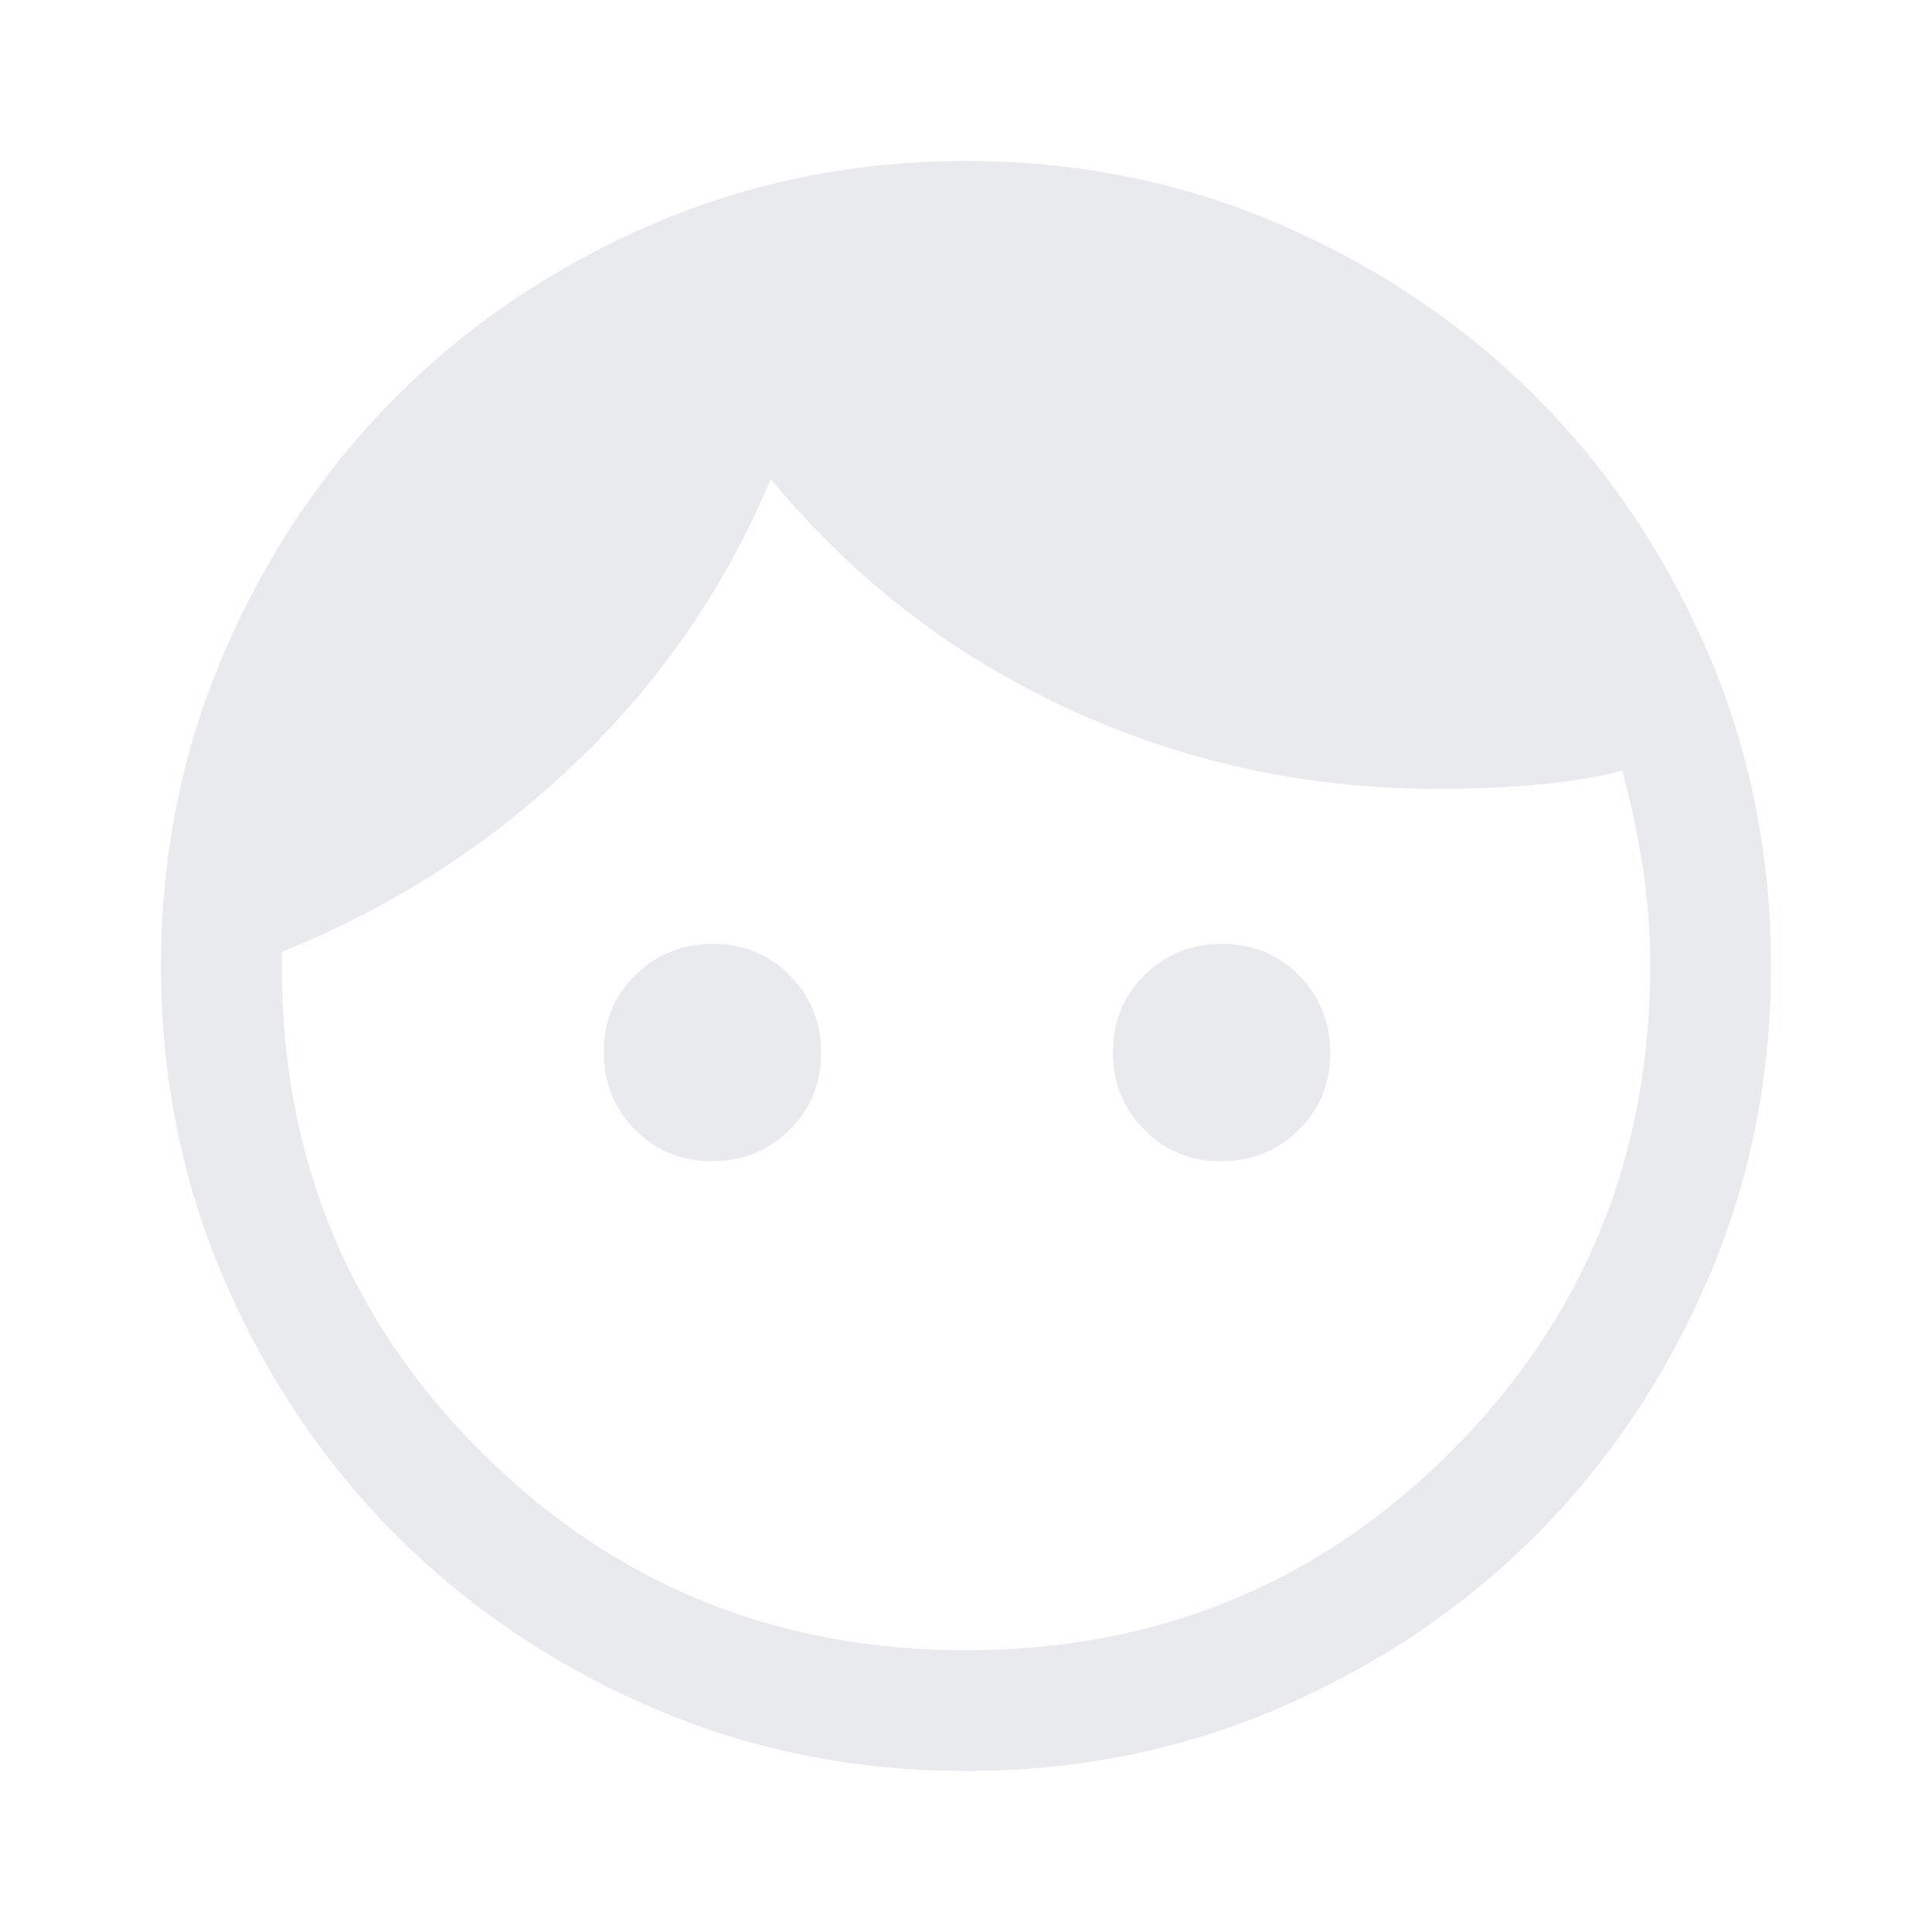
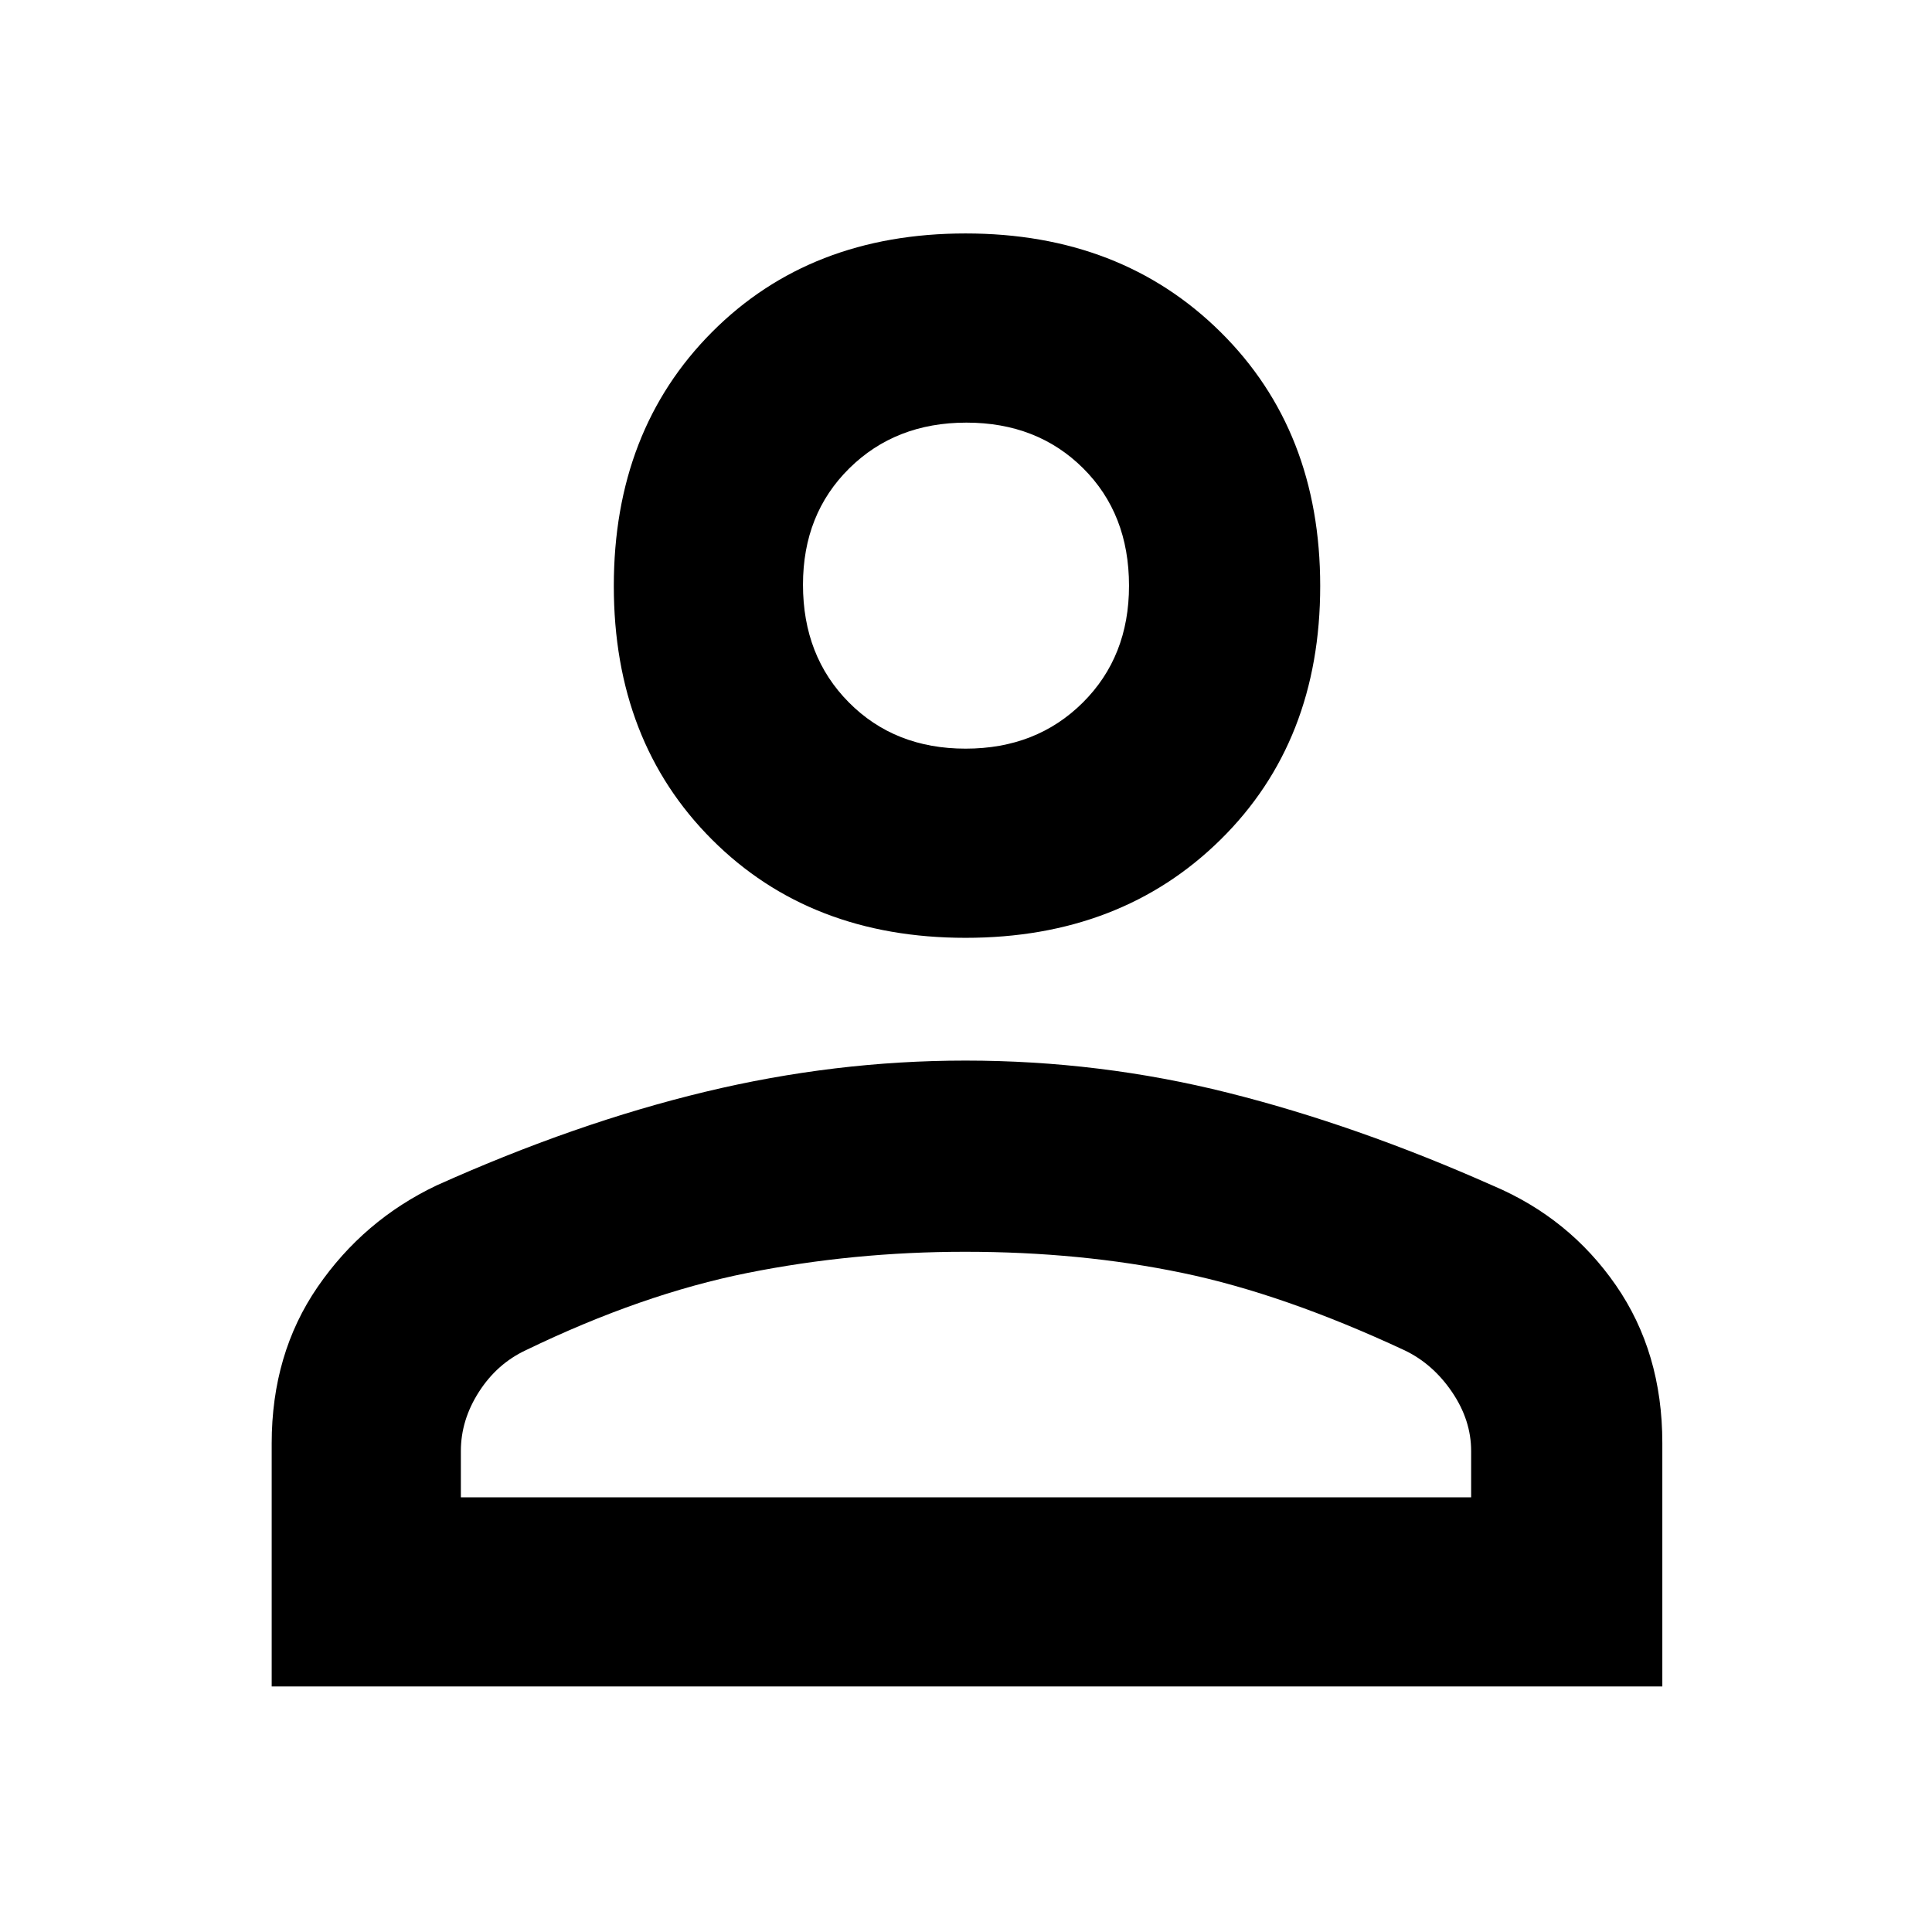
- <svg xmlns="http://www.w3.org/2000/svg" height="48px" viewBox="0 -960 960 960" width="48px" fill="#e8eaed">
-   <path d="M353.77-383q-22.77 0-38.27-15.73-15.5-15.72-15.5-38.5 0-22.77 15.73-38.27 15.72-15.5 38.5-15.5 22.77 0 38.27 15.73 15.5 15.72 15.5 38.5 0 22.77-15.73 38.27-15.72 15.5-38.5 15.5Zm253 0q-22.77 0-38.27-15.73-15.5-15.72-15.5-38.5 0-22.77 15.73-38.27 15.72-15.5 38.5-15.5 22.77 0 38.27 15.73 15.5 15.72 15.5 38.5 0 22.77-15.73 38.27-15.72 15.5-38.5 15.5ZM480-140q142.38 0 241.19-98.95T820-480.47q0-25.53-4-50.53t-10-46q-20 5-43.26 7-23.26 2-48.74 2-97.11 0-183.56-40Q444-648 383-722q-34 81-97.5 141.5T140-487v7q0 142.37 98.81 241.19Q337.63-140 480-140Zm0 60q-83 0-156-31.5T197-197q-54-54-85.5-127T80-480q0-83 31.5-156T197-763q54-54 127-85.5T480-880q83 0 156 31.5T763-763q54 54 85.5 127T880-480q0 83-31.5 156T763-197q-54 54-127 85.5T480-80Z" />
+ <svg xmlns="http://www.w3.org/2000/svg" height="48px" viewBox="0 -960 960 960" width="48px" fill="#000000">
+   <path d="M479.8-494q-77.21 0-126-48.8-48.8-48.79-48.8-126 0-77.2 48.8-126.2 48.79-49 126-49 77.2 0 126.7 49T656-668.8q0 77.21-49.5 126Q557-494 479.8-494ZM135-122v-120.79q0-44.51 22.83-77.73Q180.66-353.73 217-371q69-31 133.46-46.5Q414.92-433 479.73-433q66.73 0 130.5 16 63.77 16 131.69 46.19 37.91 16.09 61 49.45Q826-288 826-243.05V-122H135Zm94-94h502v-23q0-15.35-9.5-29.32T698-289q-60-28-110.5-38.5-50.49-10.5-108-10.5-55.5 0-108 10.5t-110.07 38.34Q247-282.44 238-268.42q-9 14.01-9 29.42v23Zm250.8-372q35.2 0 58.2-22.85 23-22.84 23-58.11 0-35.69-22.8-58.37-22.79-22.67-58-22.67-35.2 0-58.2 22.72t-23 57.82q0 35.51 22.8 58.49 22.79 22.97 58 22.97Zm.2-81Zm0 453Z" />
</svg>
